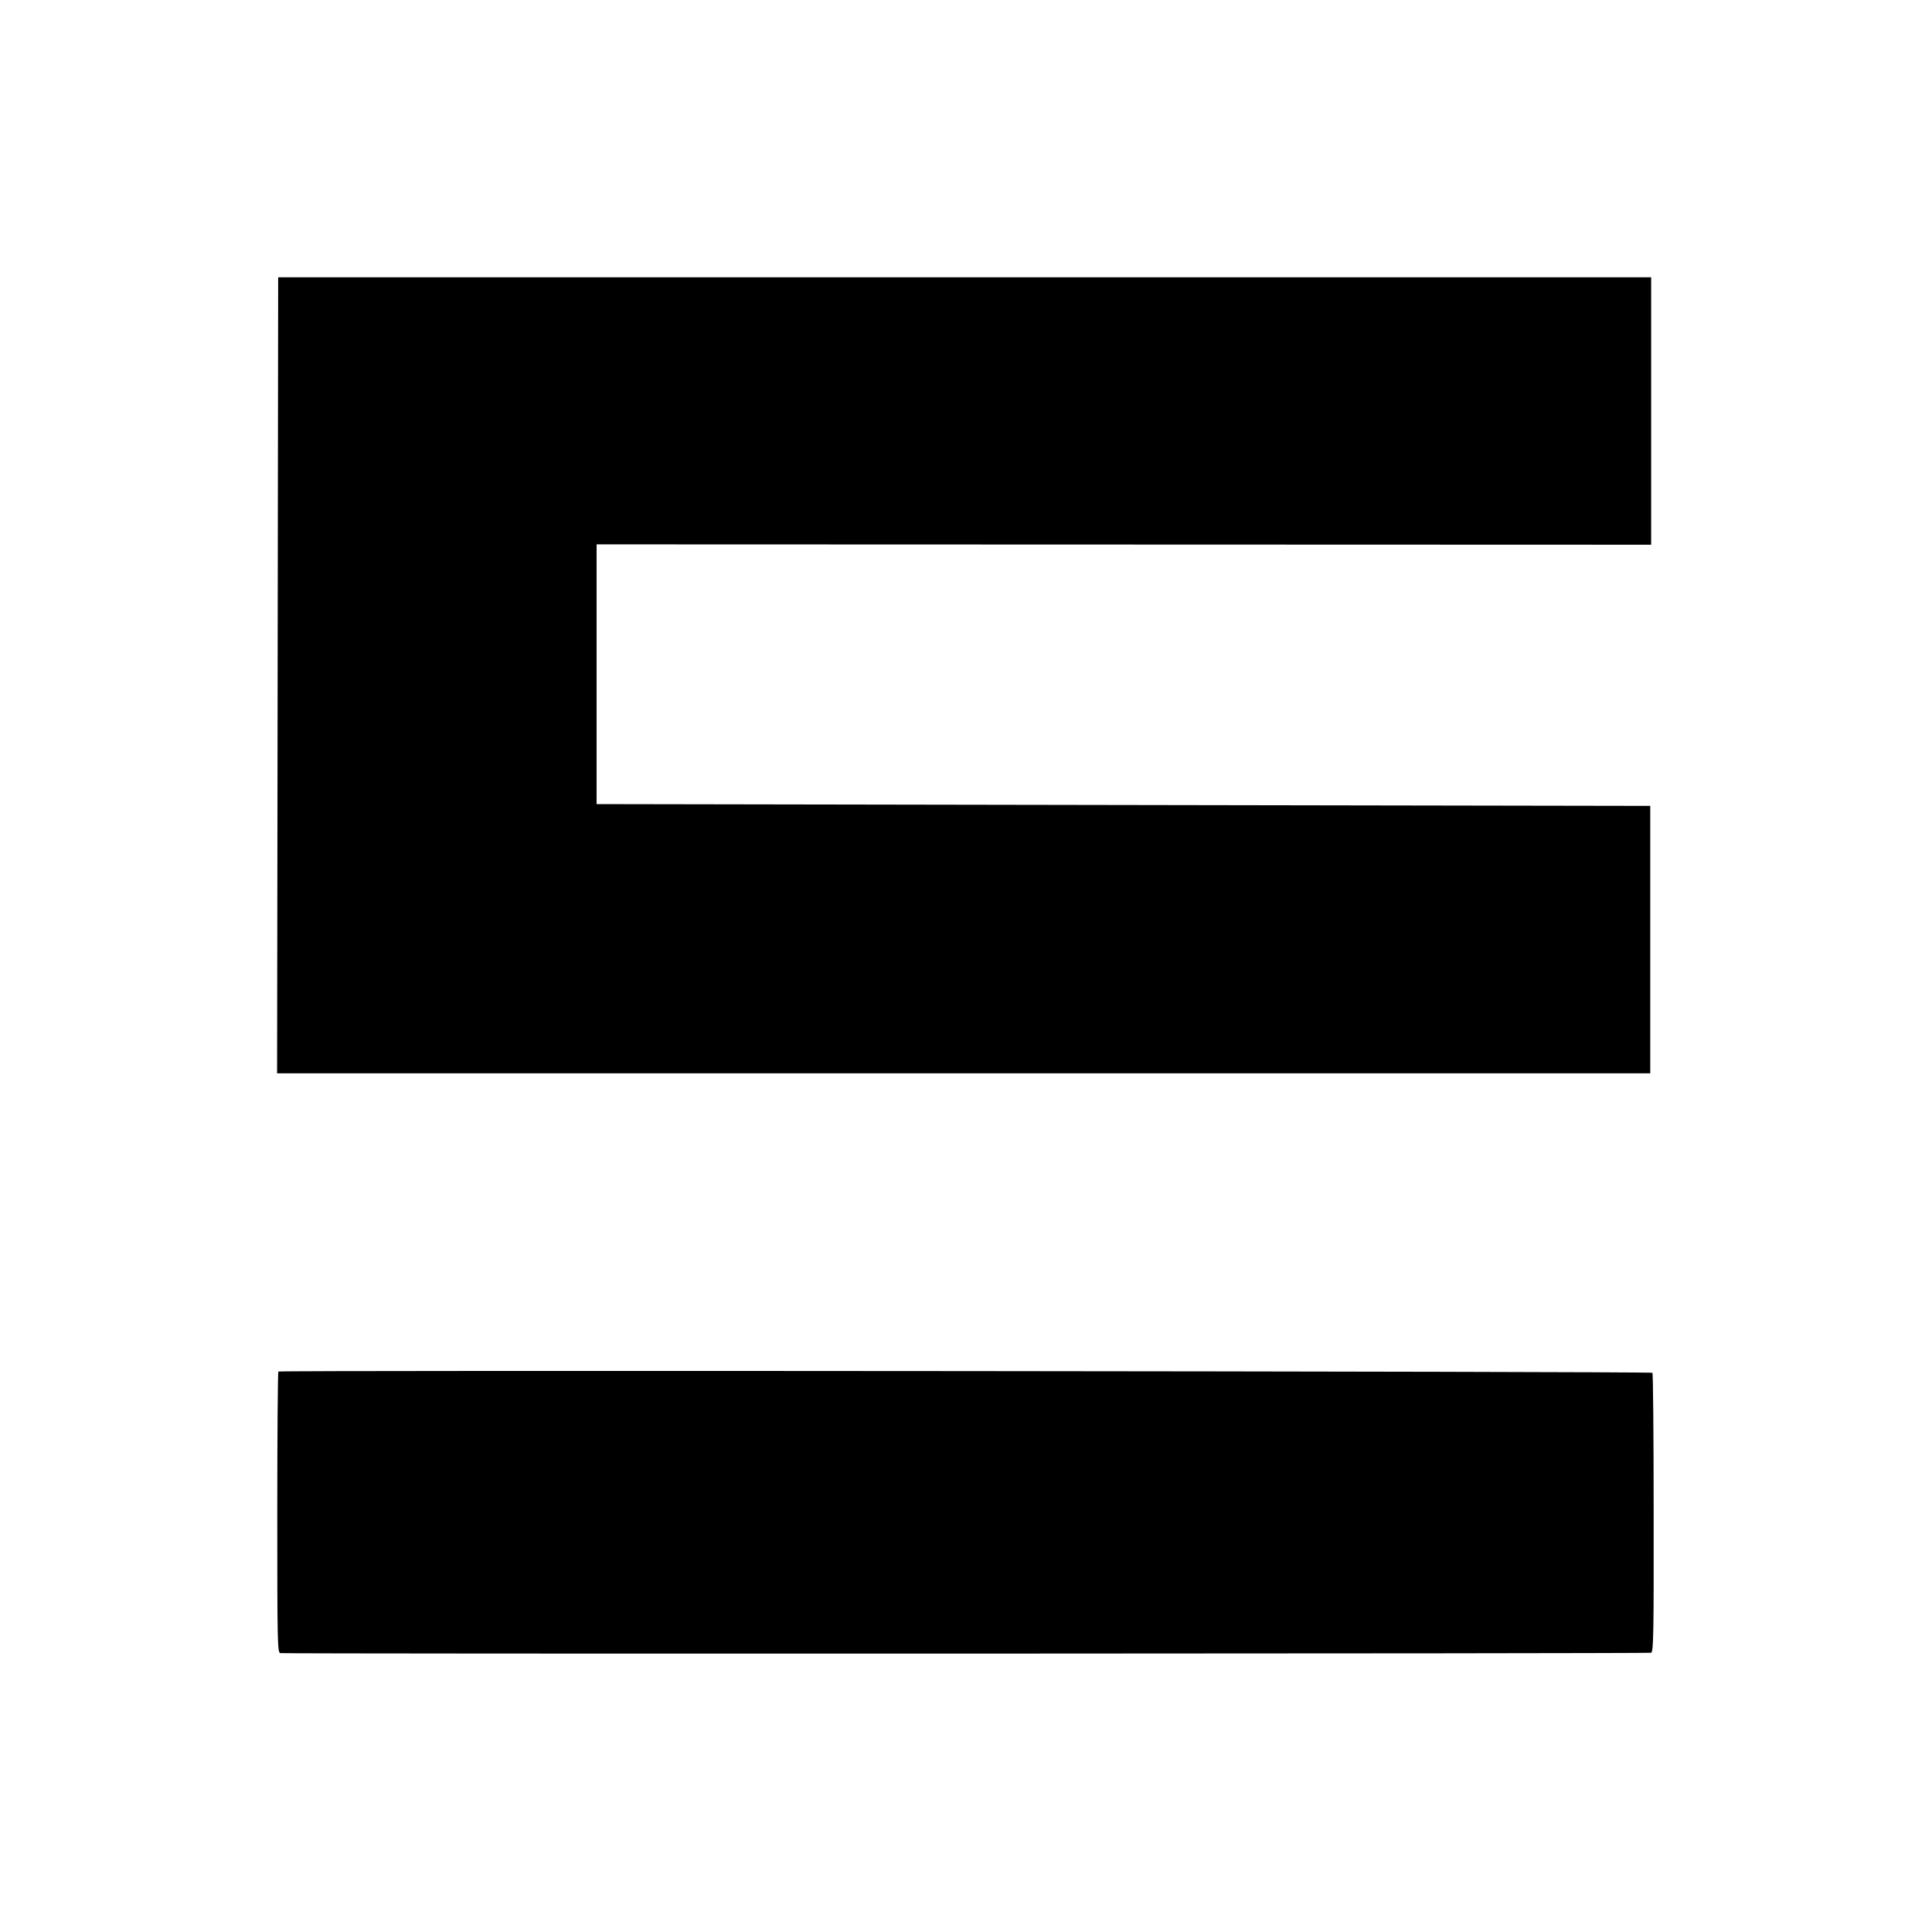
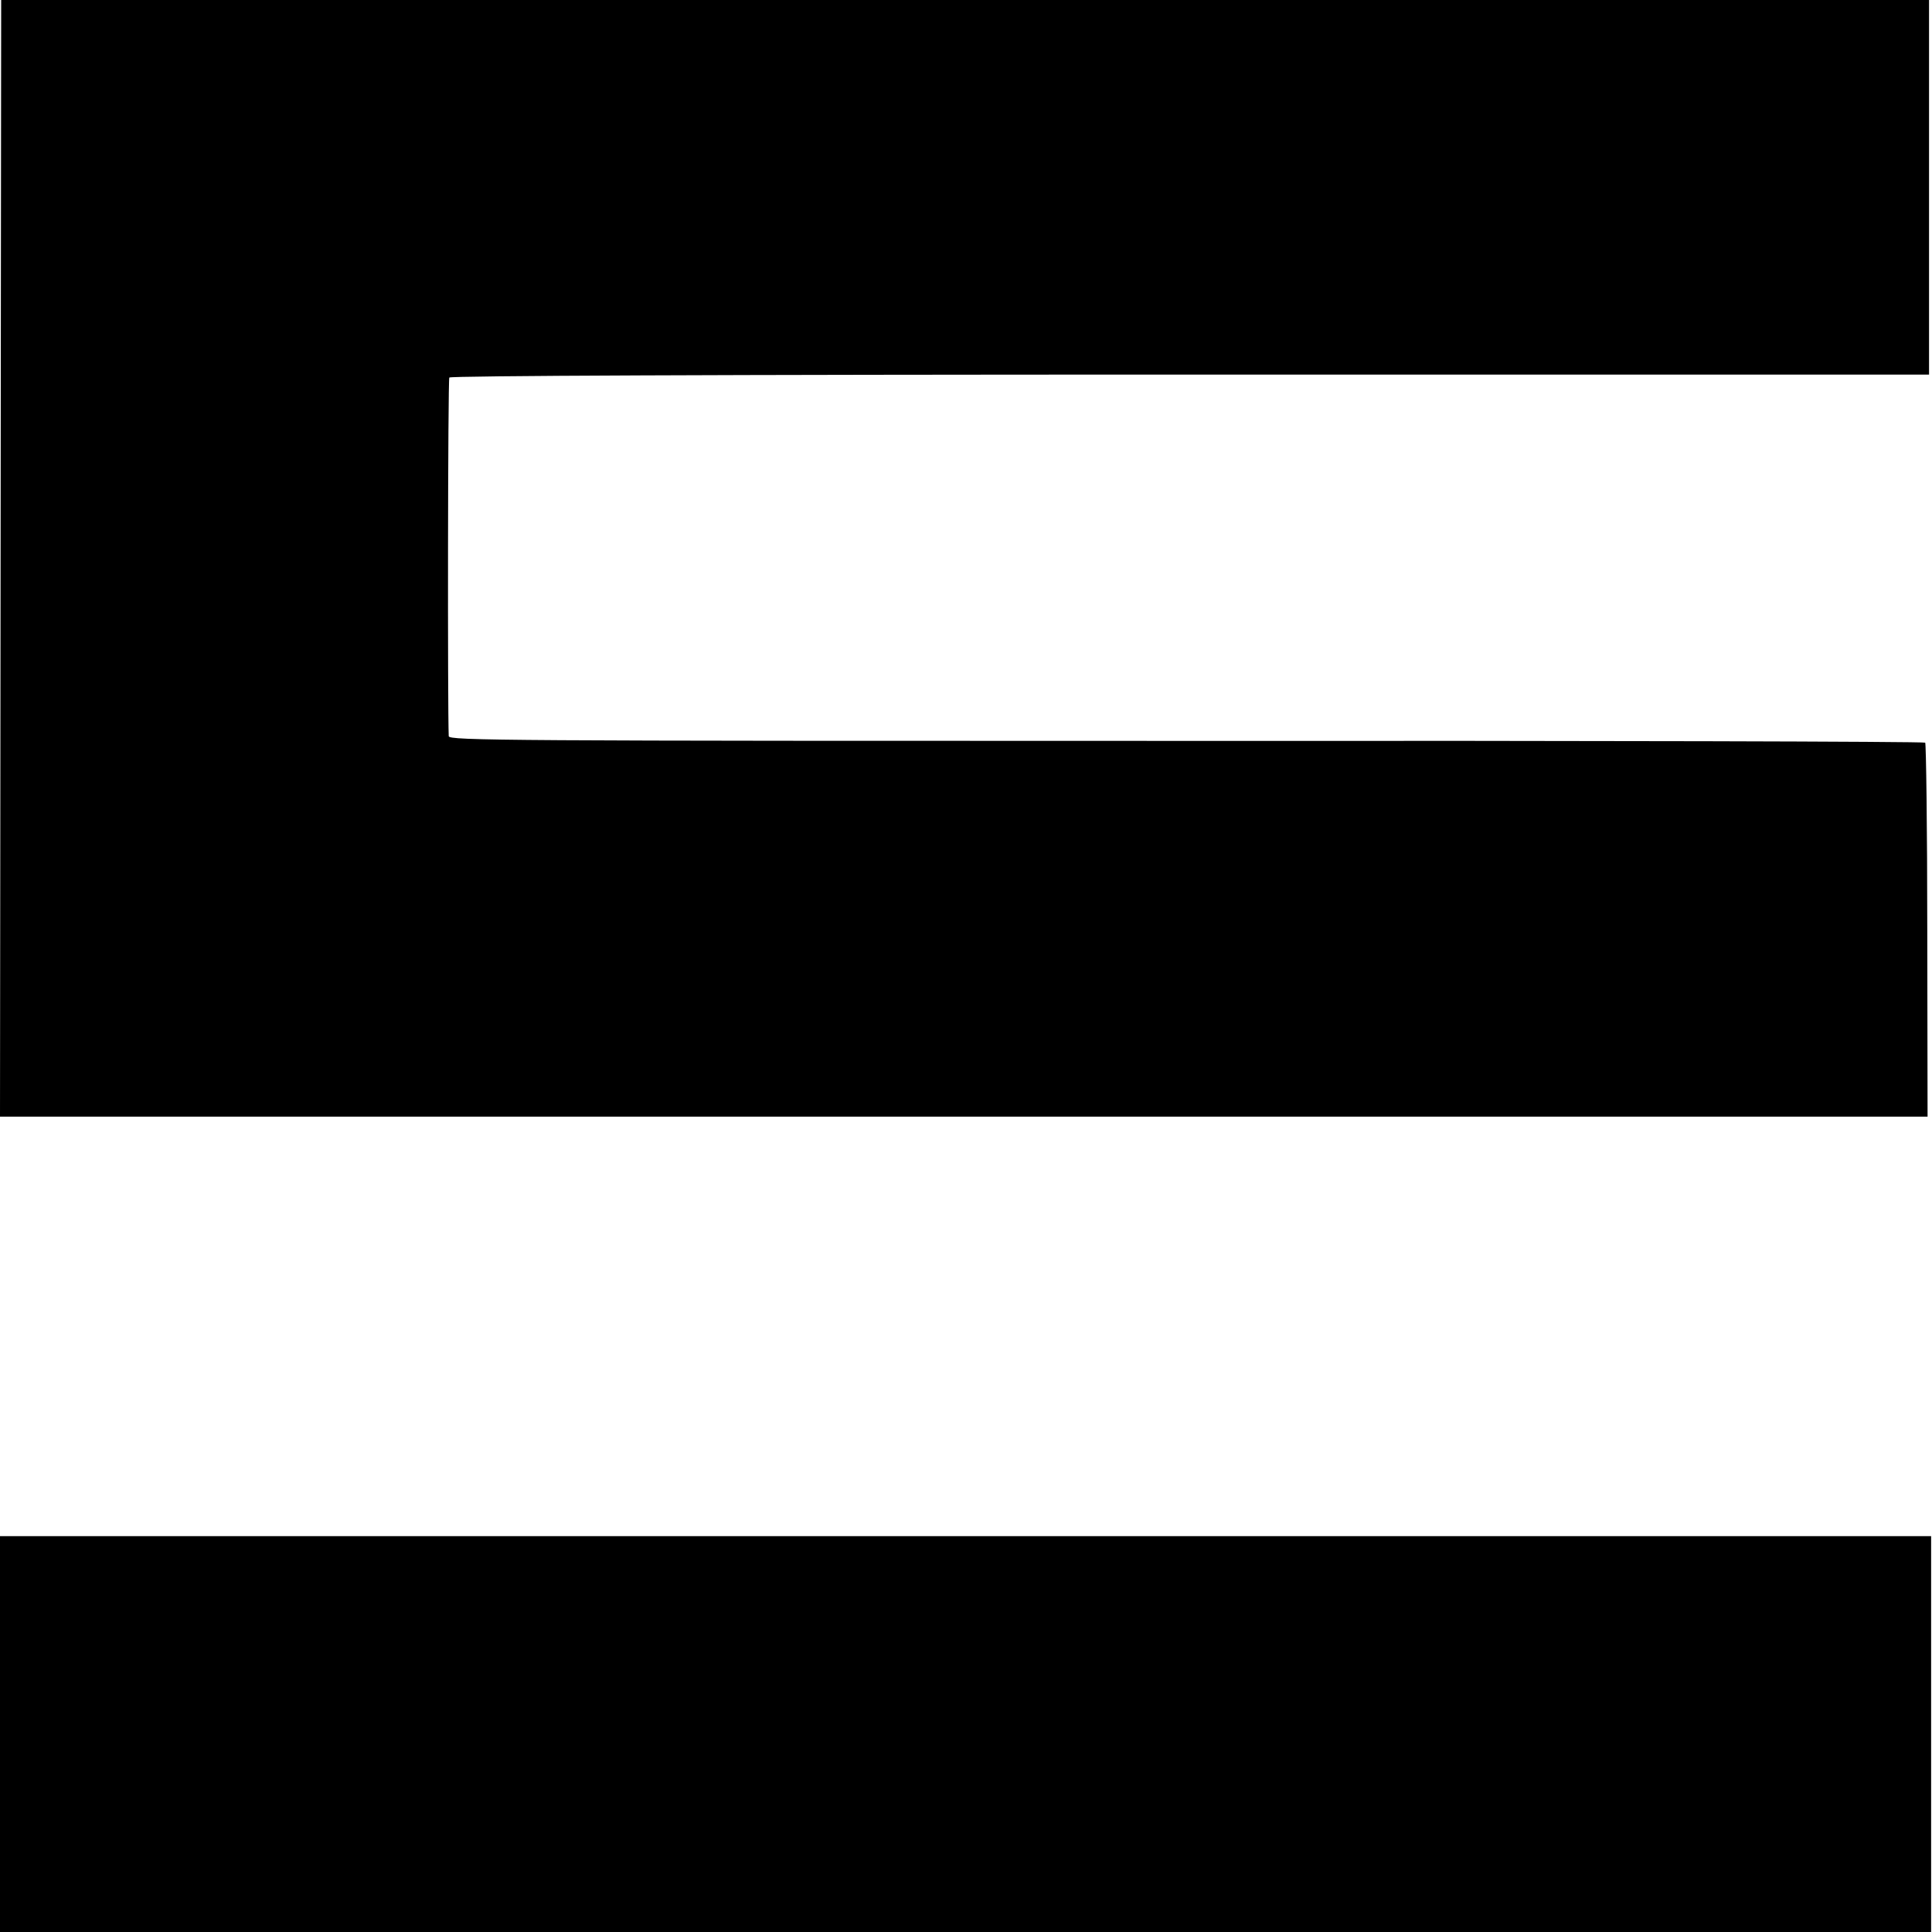
- <svg xmlns="http://www.w3.org/2000/svg" version="1.0" width="1080pt" height="1080pt" viewBox="0 0 1080 1080" preserveAspectRatio="xMidYMid meet">
-   <g transform="translate(0,1080) scale(0.1,-0.1)" fill="#000000" stroke="none">
-     <path d="M1552 7025 l-3 -2225 3838 0 3838 0 0 748 0 747 -2945 5 -2945 5 0 726 0 726 2948 -1 2947 -1 0 748 0 747 -3837 0 -3838 0 -3 -2225z" />
-     <path d="M1556 3133 c-3 -3 -6 -359 -6 -790 0 -739 1 -783 18 -784 102 -5 7651 -3 7662 2 13 6 15 102 14 783 0 427 -3 779 -7 782 -8 8 -7673 15 -7681 7z" />
+ <svg xmlns="http://www.w3.org/2000/svg" version="1.0" width="654pt" height="654pt" viewBox="0 0 654 654" preserveAspectRatio="xMidYMid meet">
+   <g transform="translate(0,654) scale(0.1,-0.1)" fill="#000000" stroke="none">
+     <path d="M2 4650 l-2 -1890 3263 0 3262 0 -1 630 c0 347 -4 633 -7 636 -4 4 -1129 7 -2502 6 -2317 0 -2495 1 -2496 16 -4 90 -3 1206 2 1214 4 6 896 10 2508 10 l2501 0 0 634 0 634 -3263 0 -3263 0 -2 -1890z" />
+     <path d="M0 670 l0 -670 3268 0 3269 0 0 670 0 670 -3269 0 -3268 0 0 -670z" />
  </g>
</svg>
